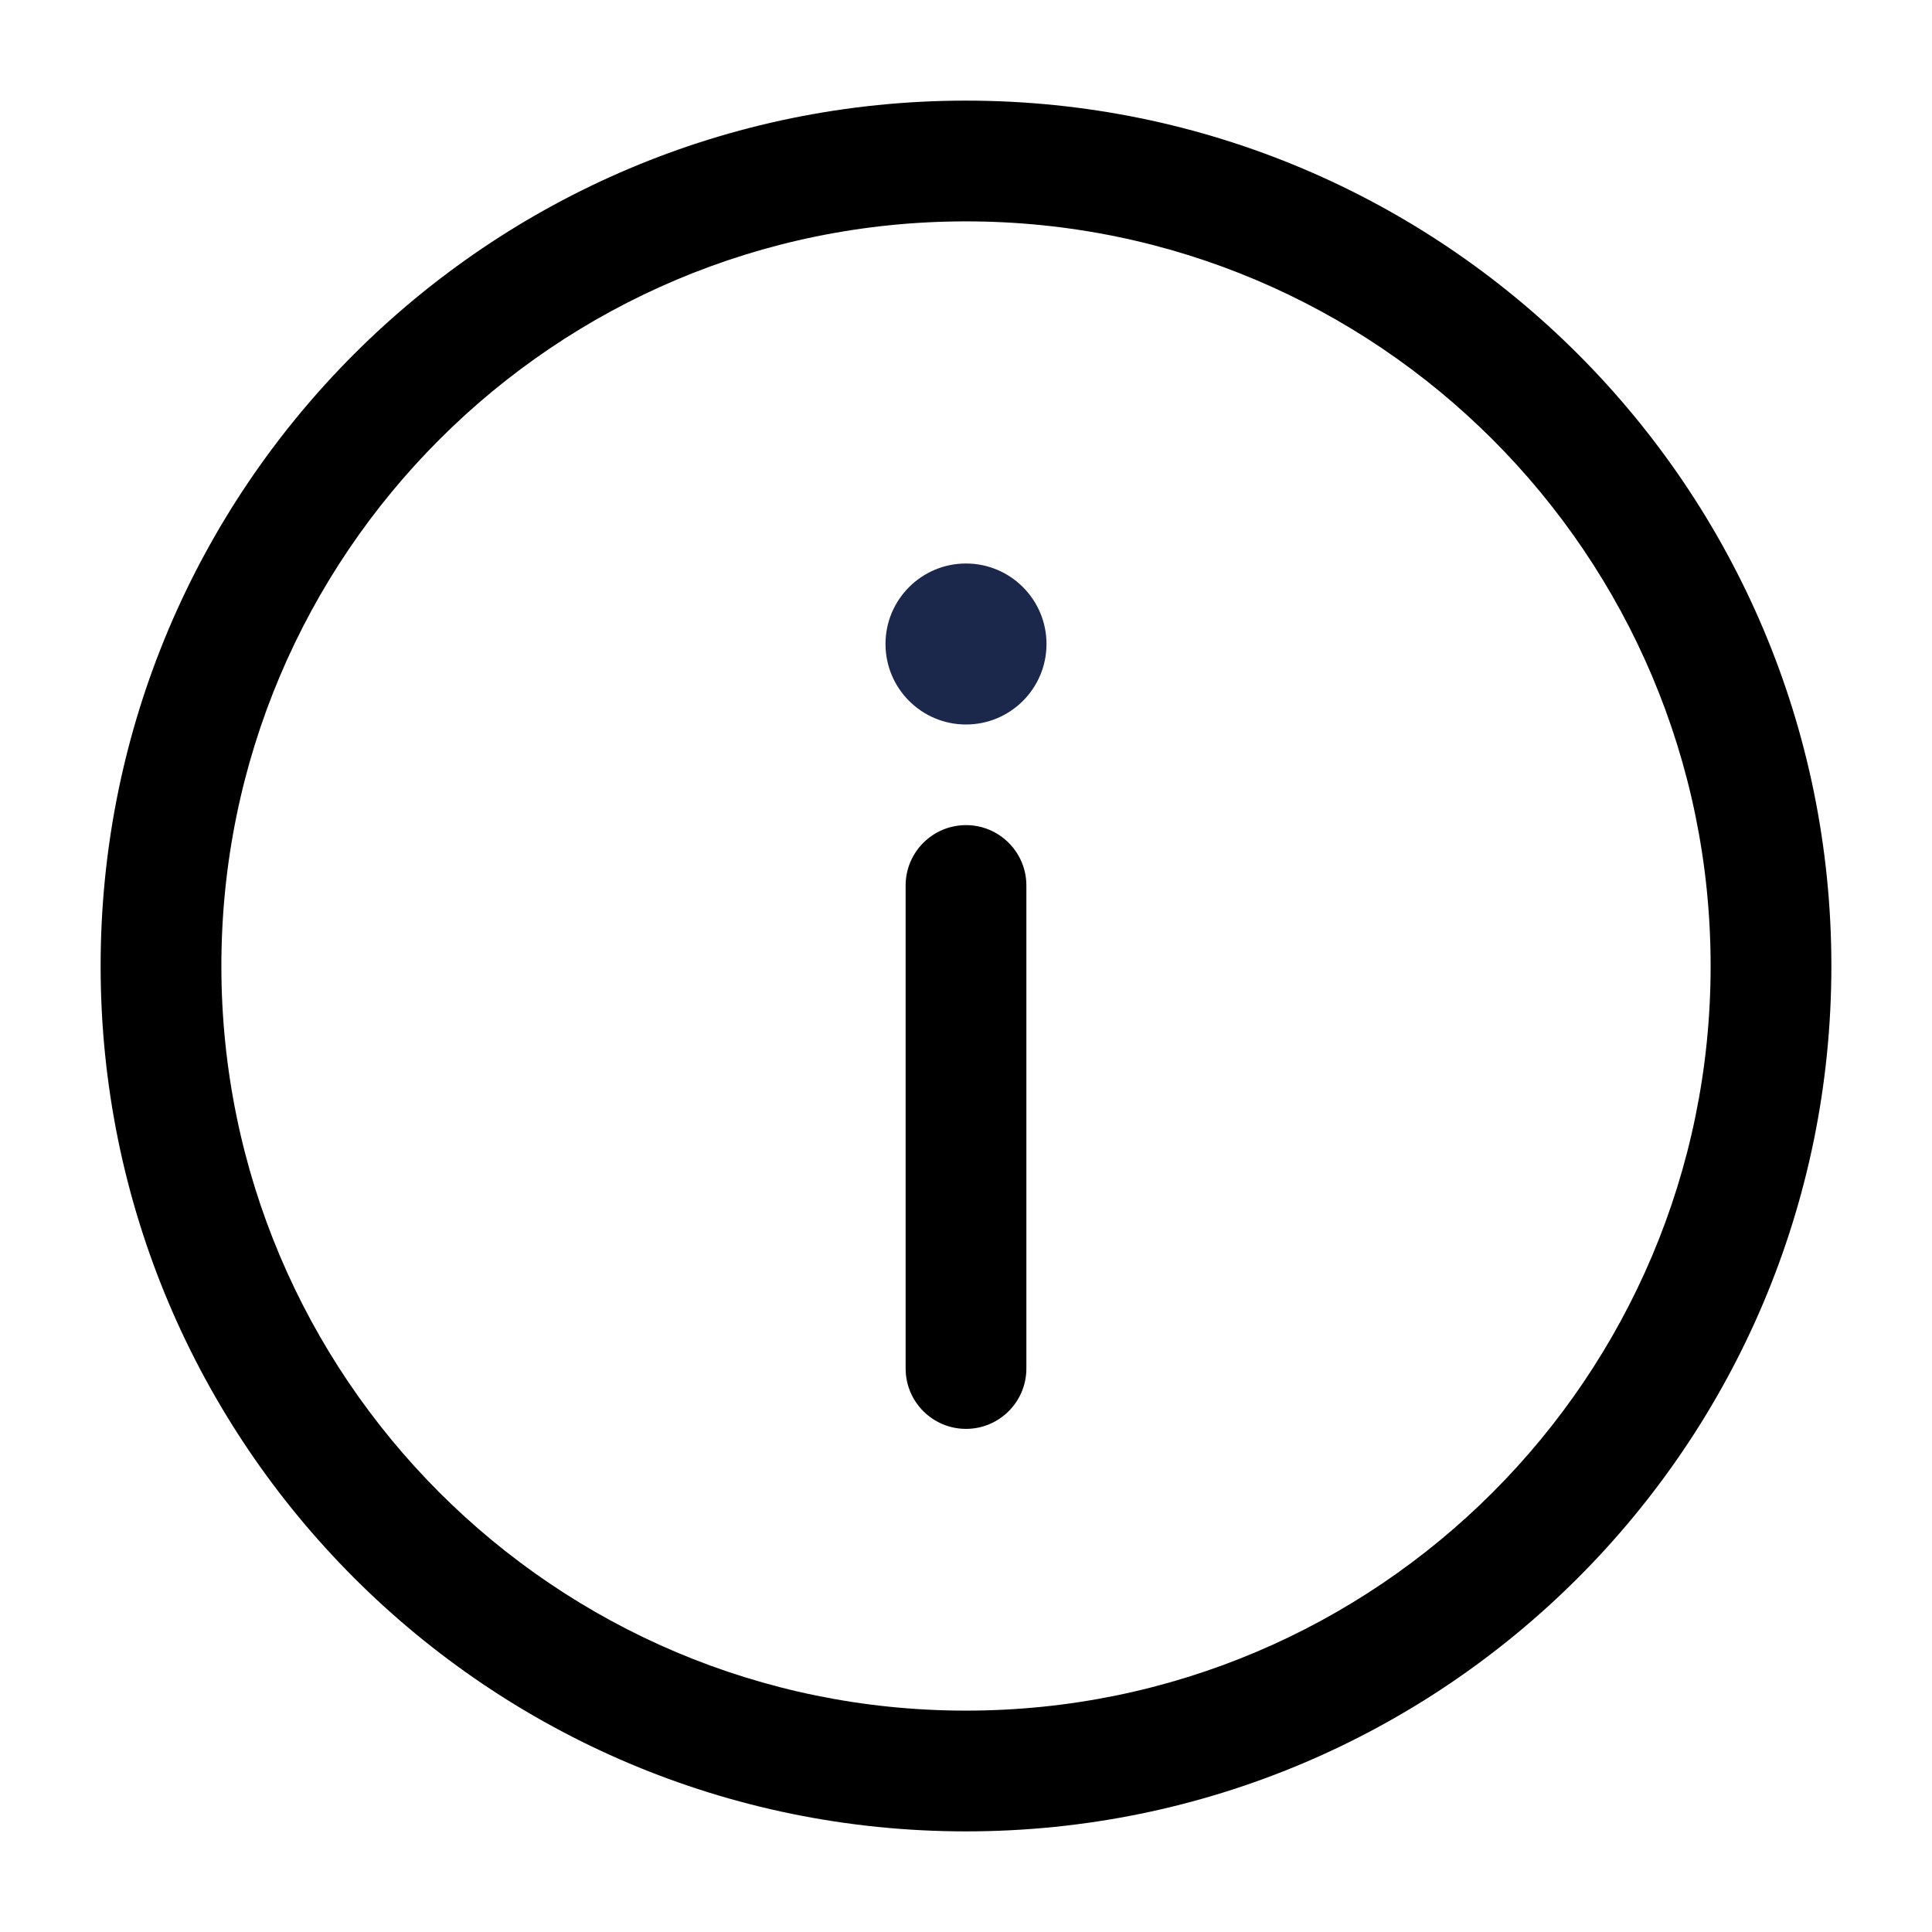
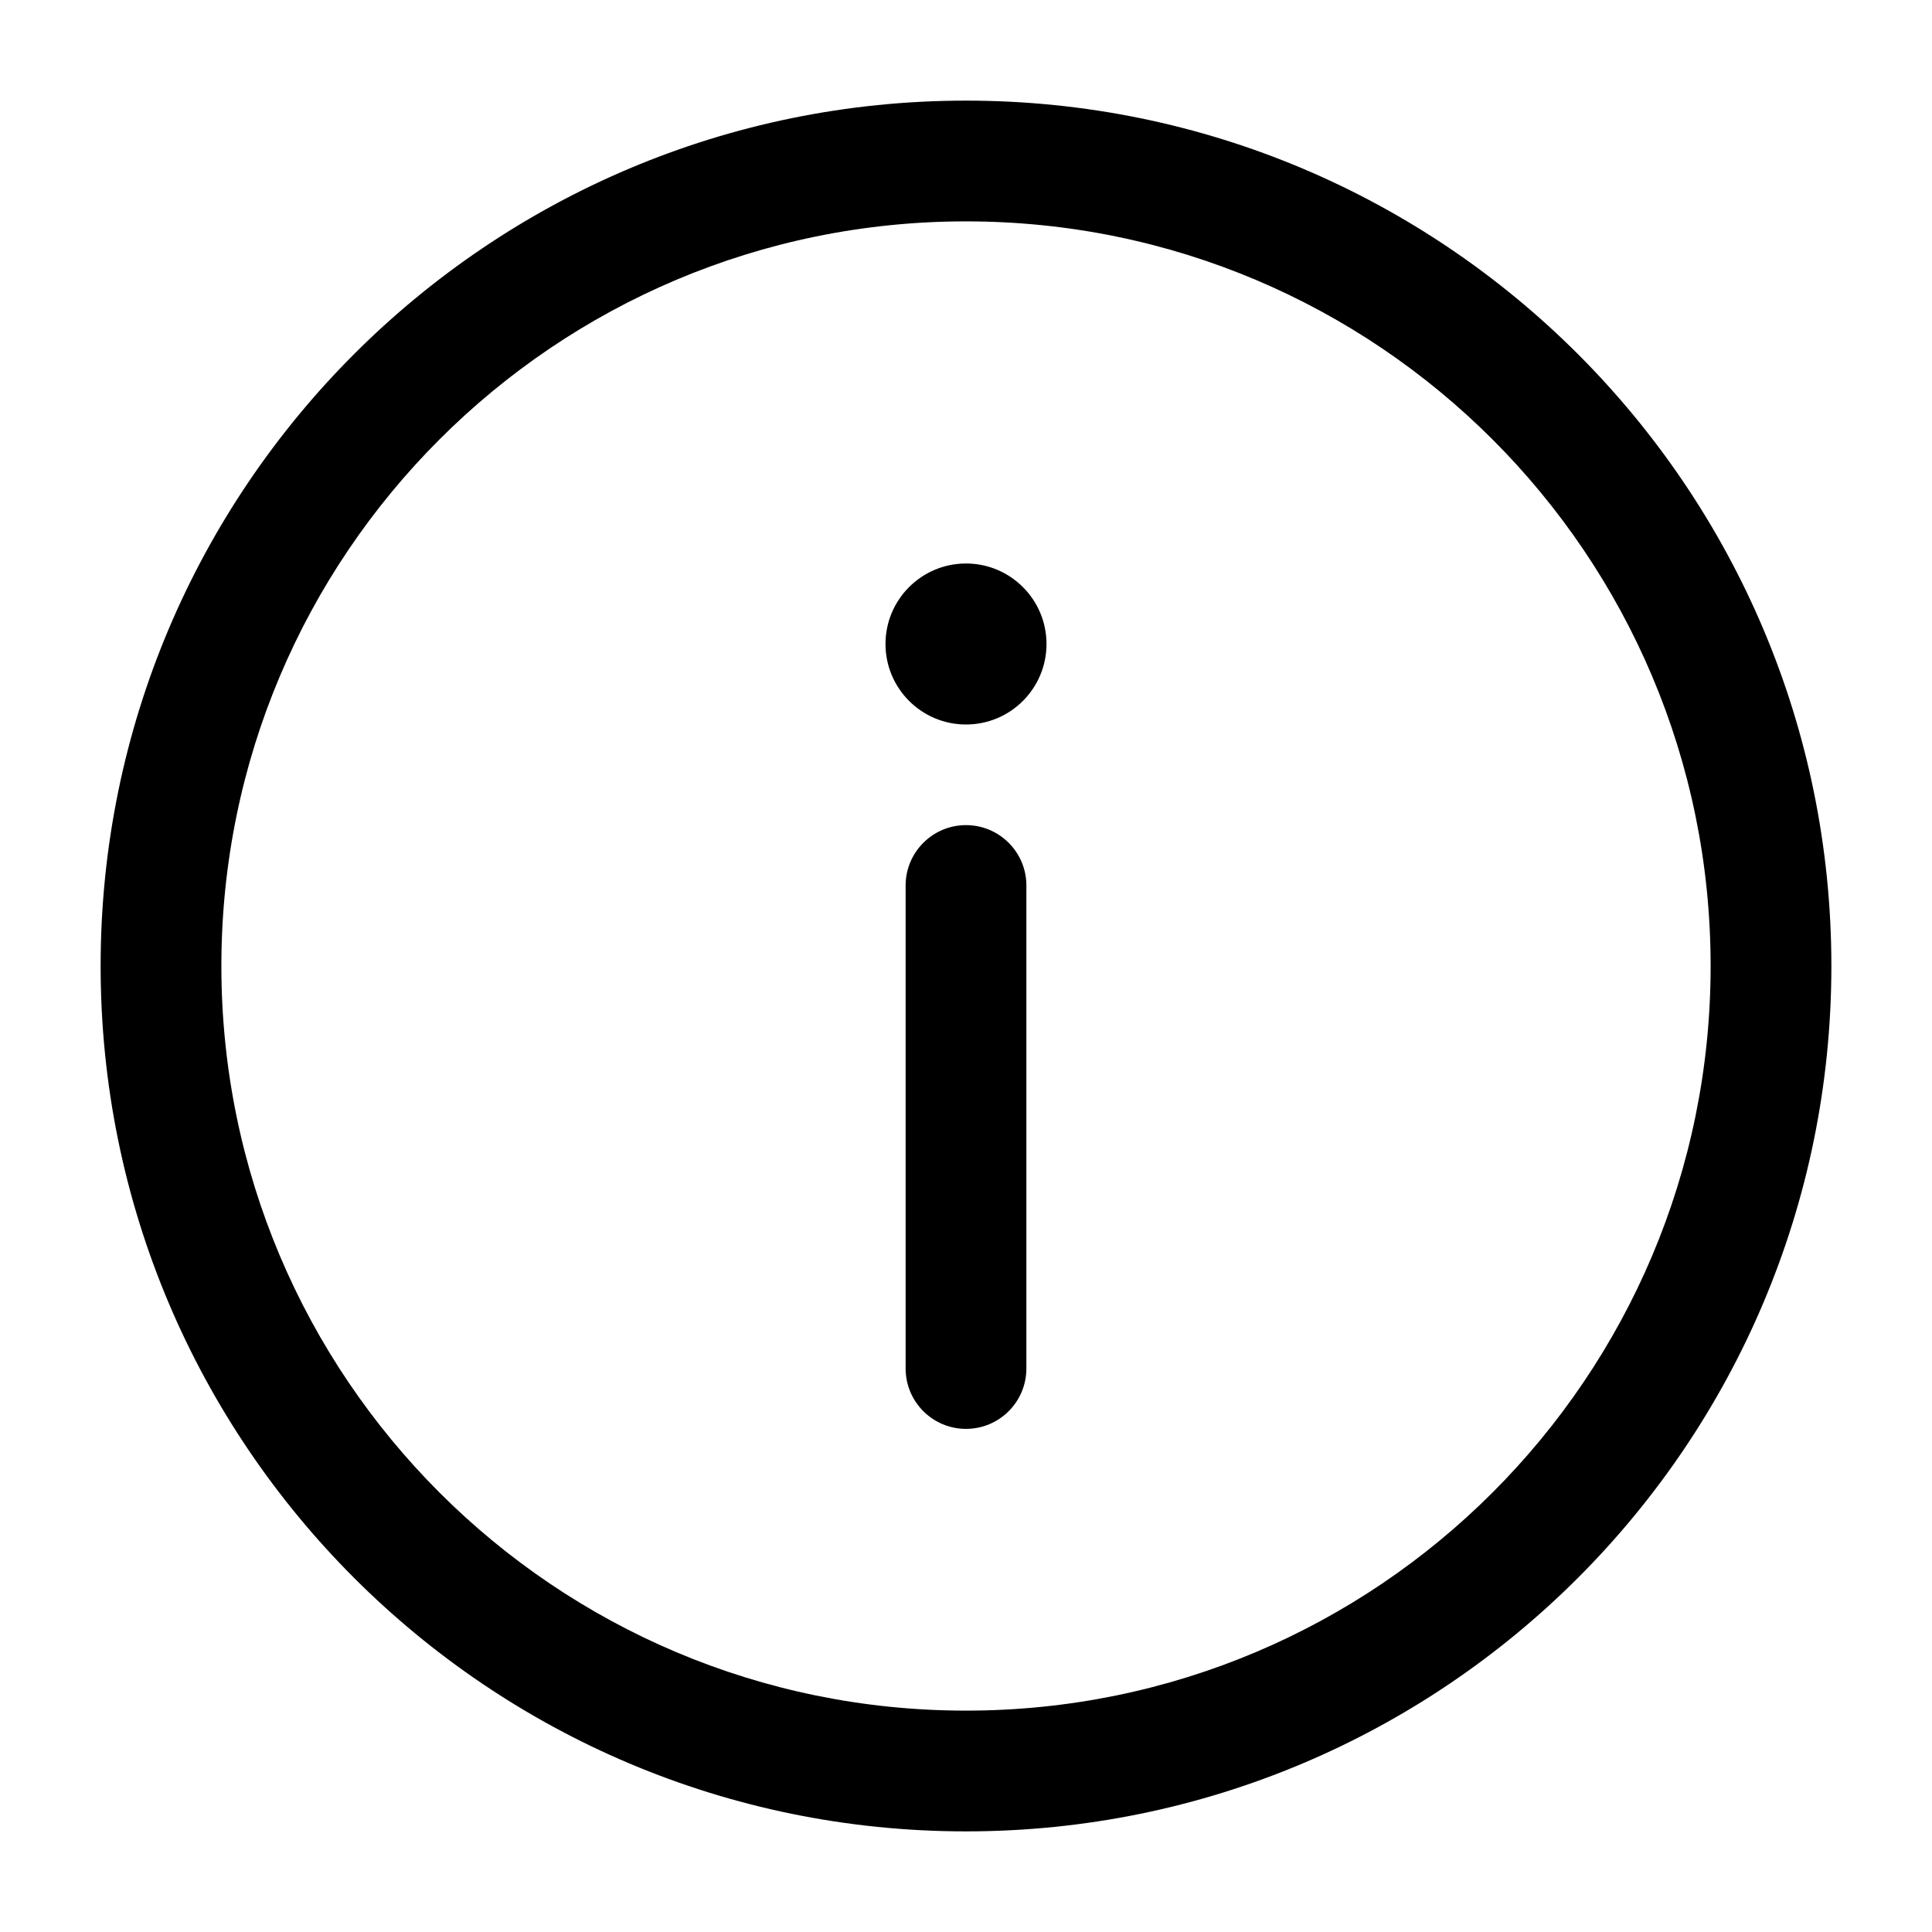
<svg xmlns="http://www.w3.org/2000/svg" width="800px" height="800px" viewBox="0 0 24 24" fill="none">
  <path d="M12 17.75C12.414 17.75 12.75 17.414 12.75 17V11C12.75 10.586 12.414 10.25 12 10.25C11.586 10.25 11.25 10.586 11.25 11V17C11.25 17.414 11.586 17.75 12 17.75Z" fill="currentColor" />
-   <path d="M12 7C12.552 7 13 7.448 13 8C13 8.552 12.552 9 12 9C11.448 9 11 8.552 11 8C11 7.448 11.448 7 12 7Z" fill="#1C274C" />
+   <path d="M12 7C12.552 7 13 7.448 13 8C13 8.552 12.552 9 12 9C11.448 9 11 8.552 11 8C11 7.448 11.448 7 12 7Z" fill="currentColor" />
  <path fill-rule="evenodd" clip-rule="evenodd" d="M1.25 12C1.25 6.063 6.063 1.25 12 1.25C17.937 1.25 22.75 6.063 22.75 12C22.75 17.937 17.937 22.75 12 22.75C6.063 22.75 1.25 17.937 1.25 12ZM12 2.75C6.891 2.75 2.75 6.891 2.75 12C2.75 17.109 6.891 21.25 12 21.25C17.109 21.25 21.25 17.109 21.25 12C21.25 6.891 17.109 2.75 12 2.75Z" fill="currentColor" />
</svg>
